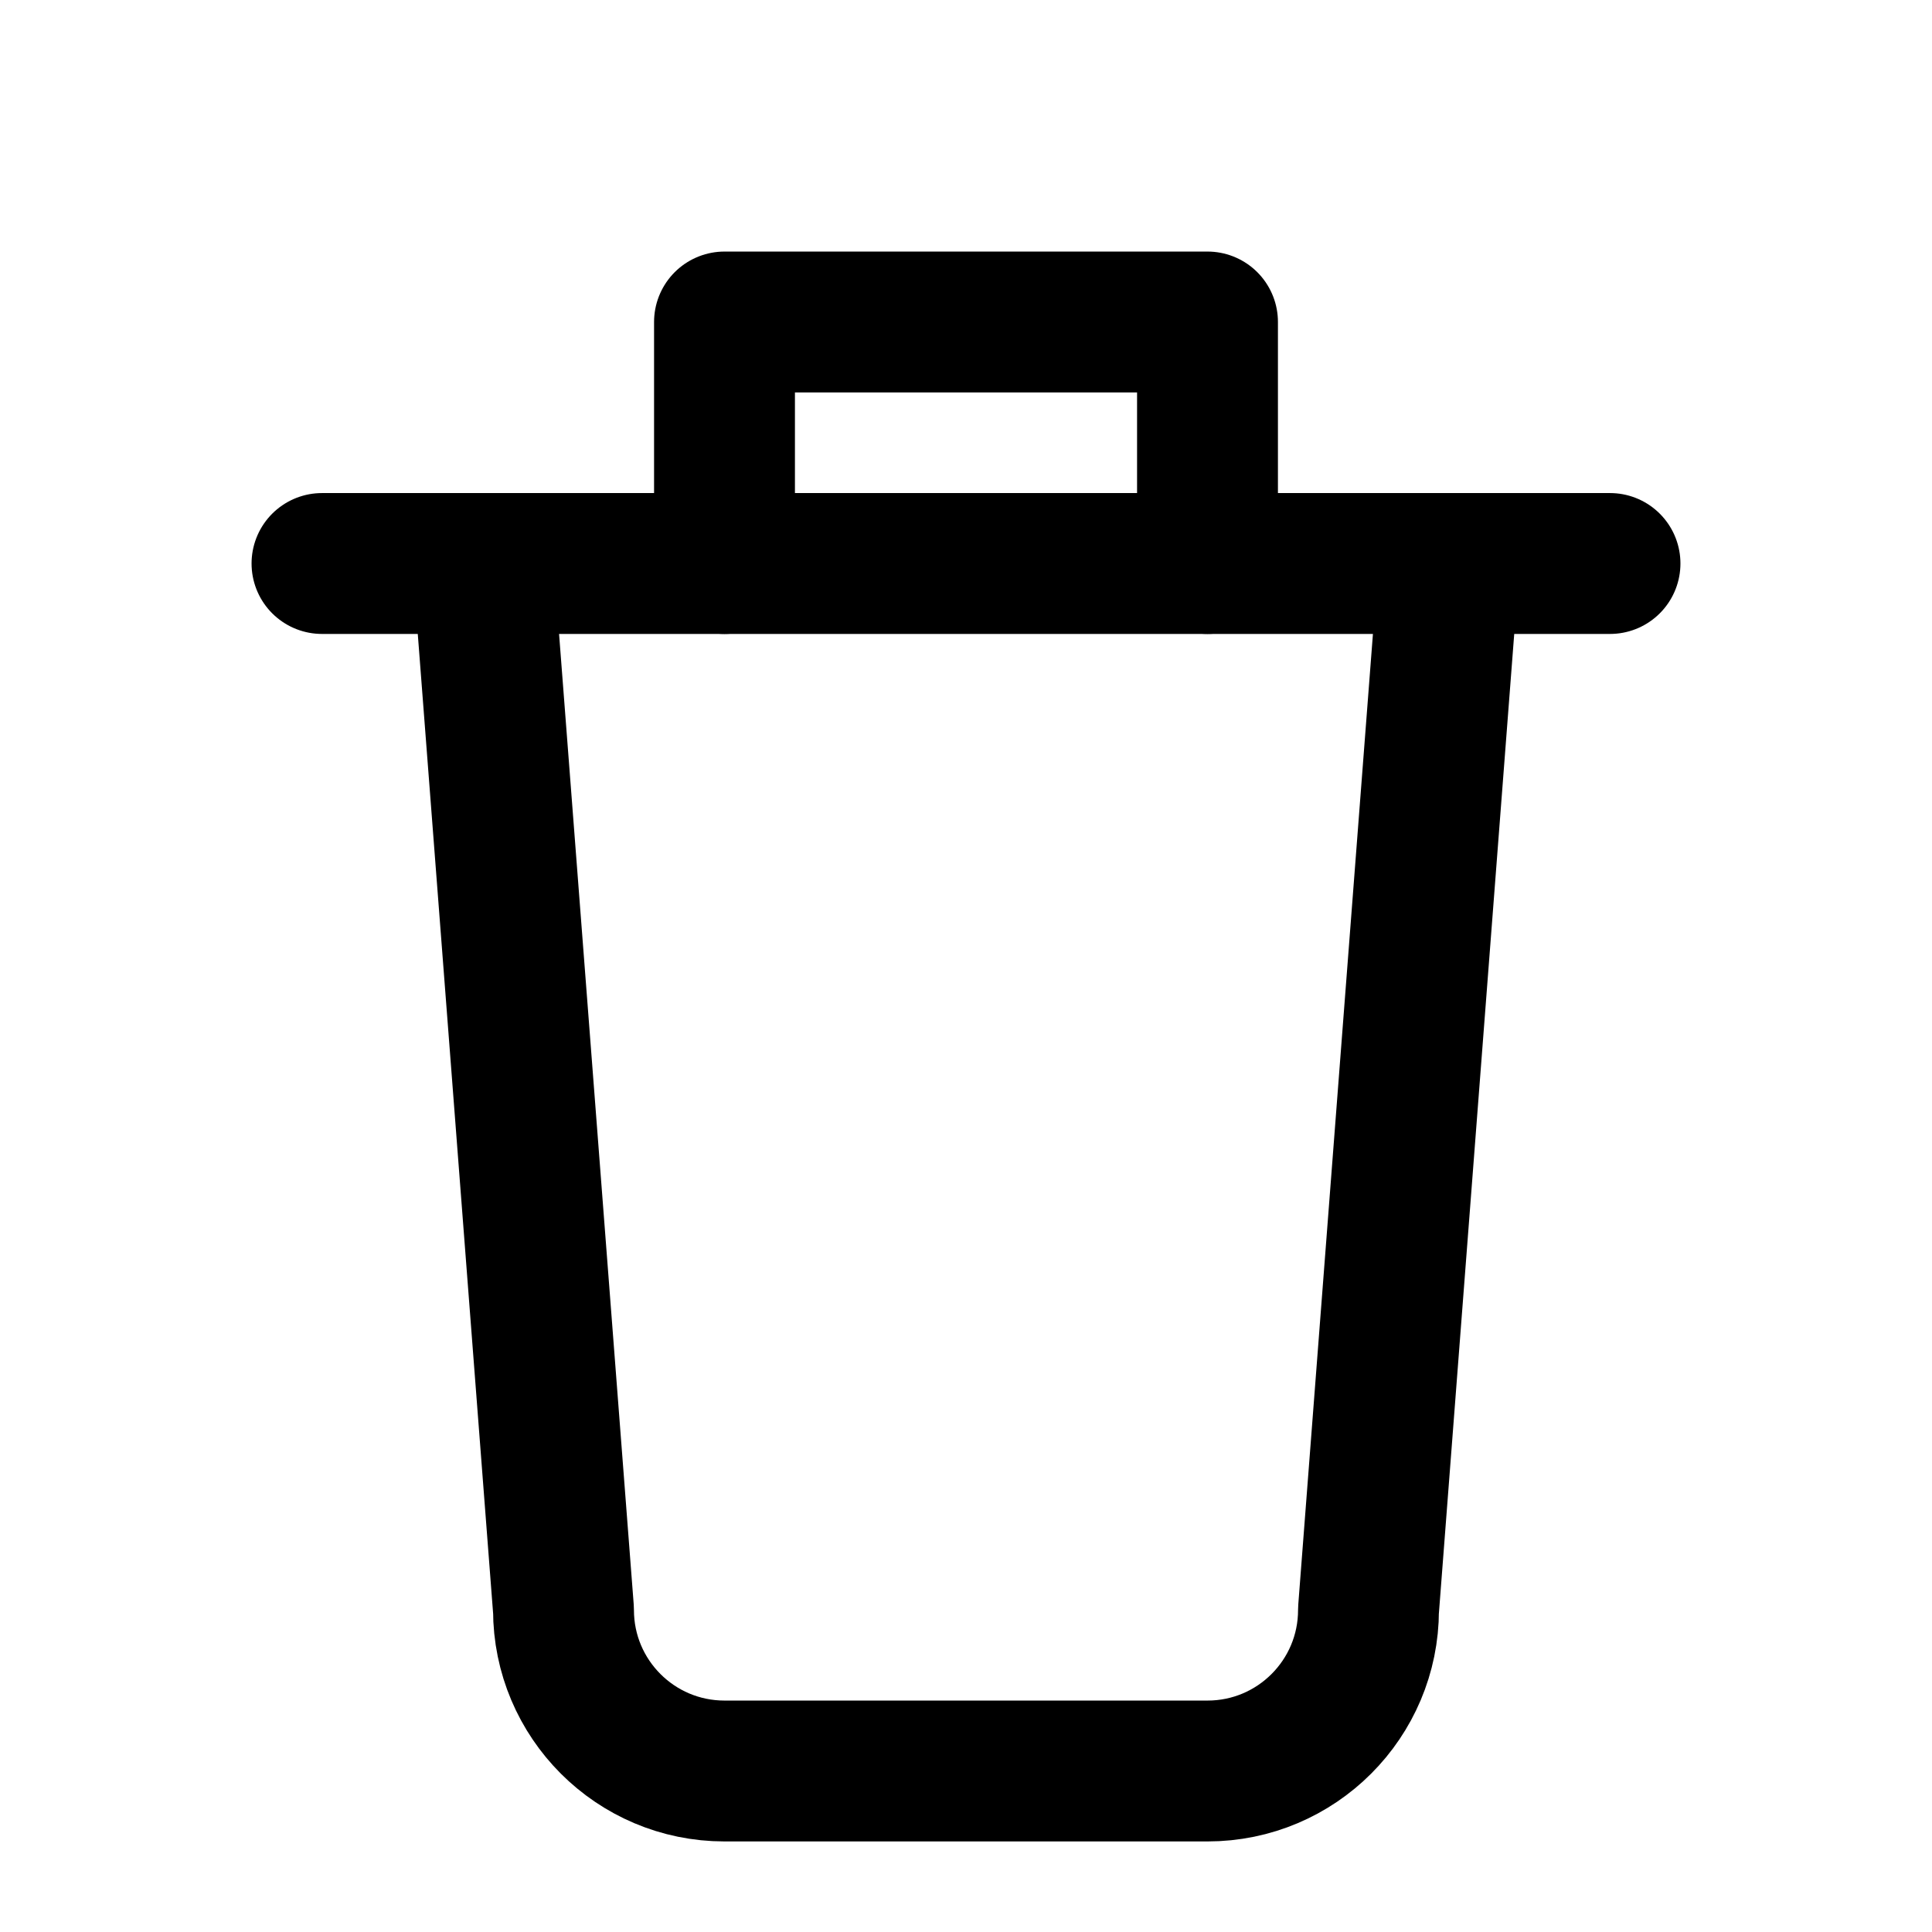
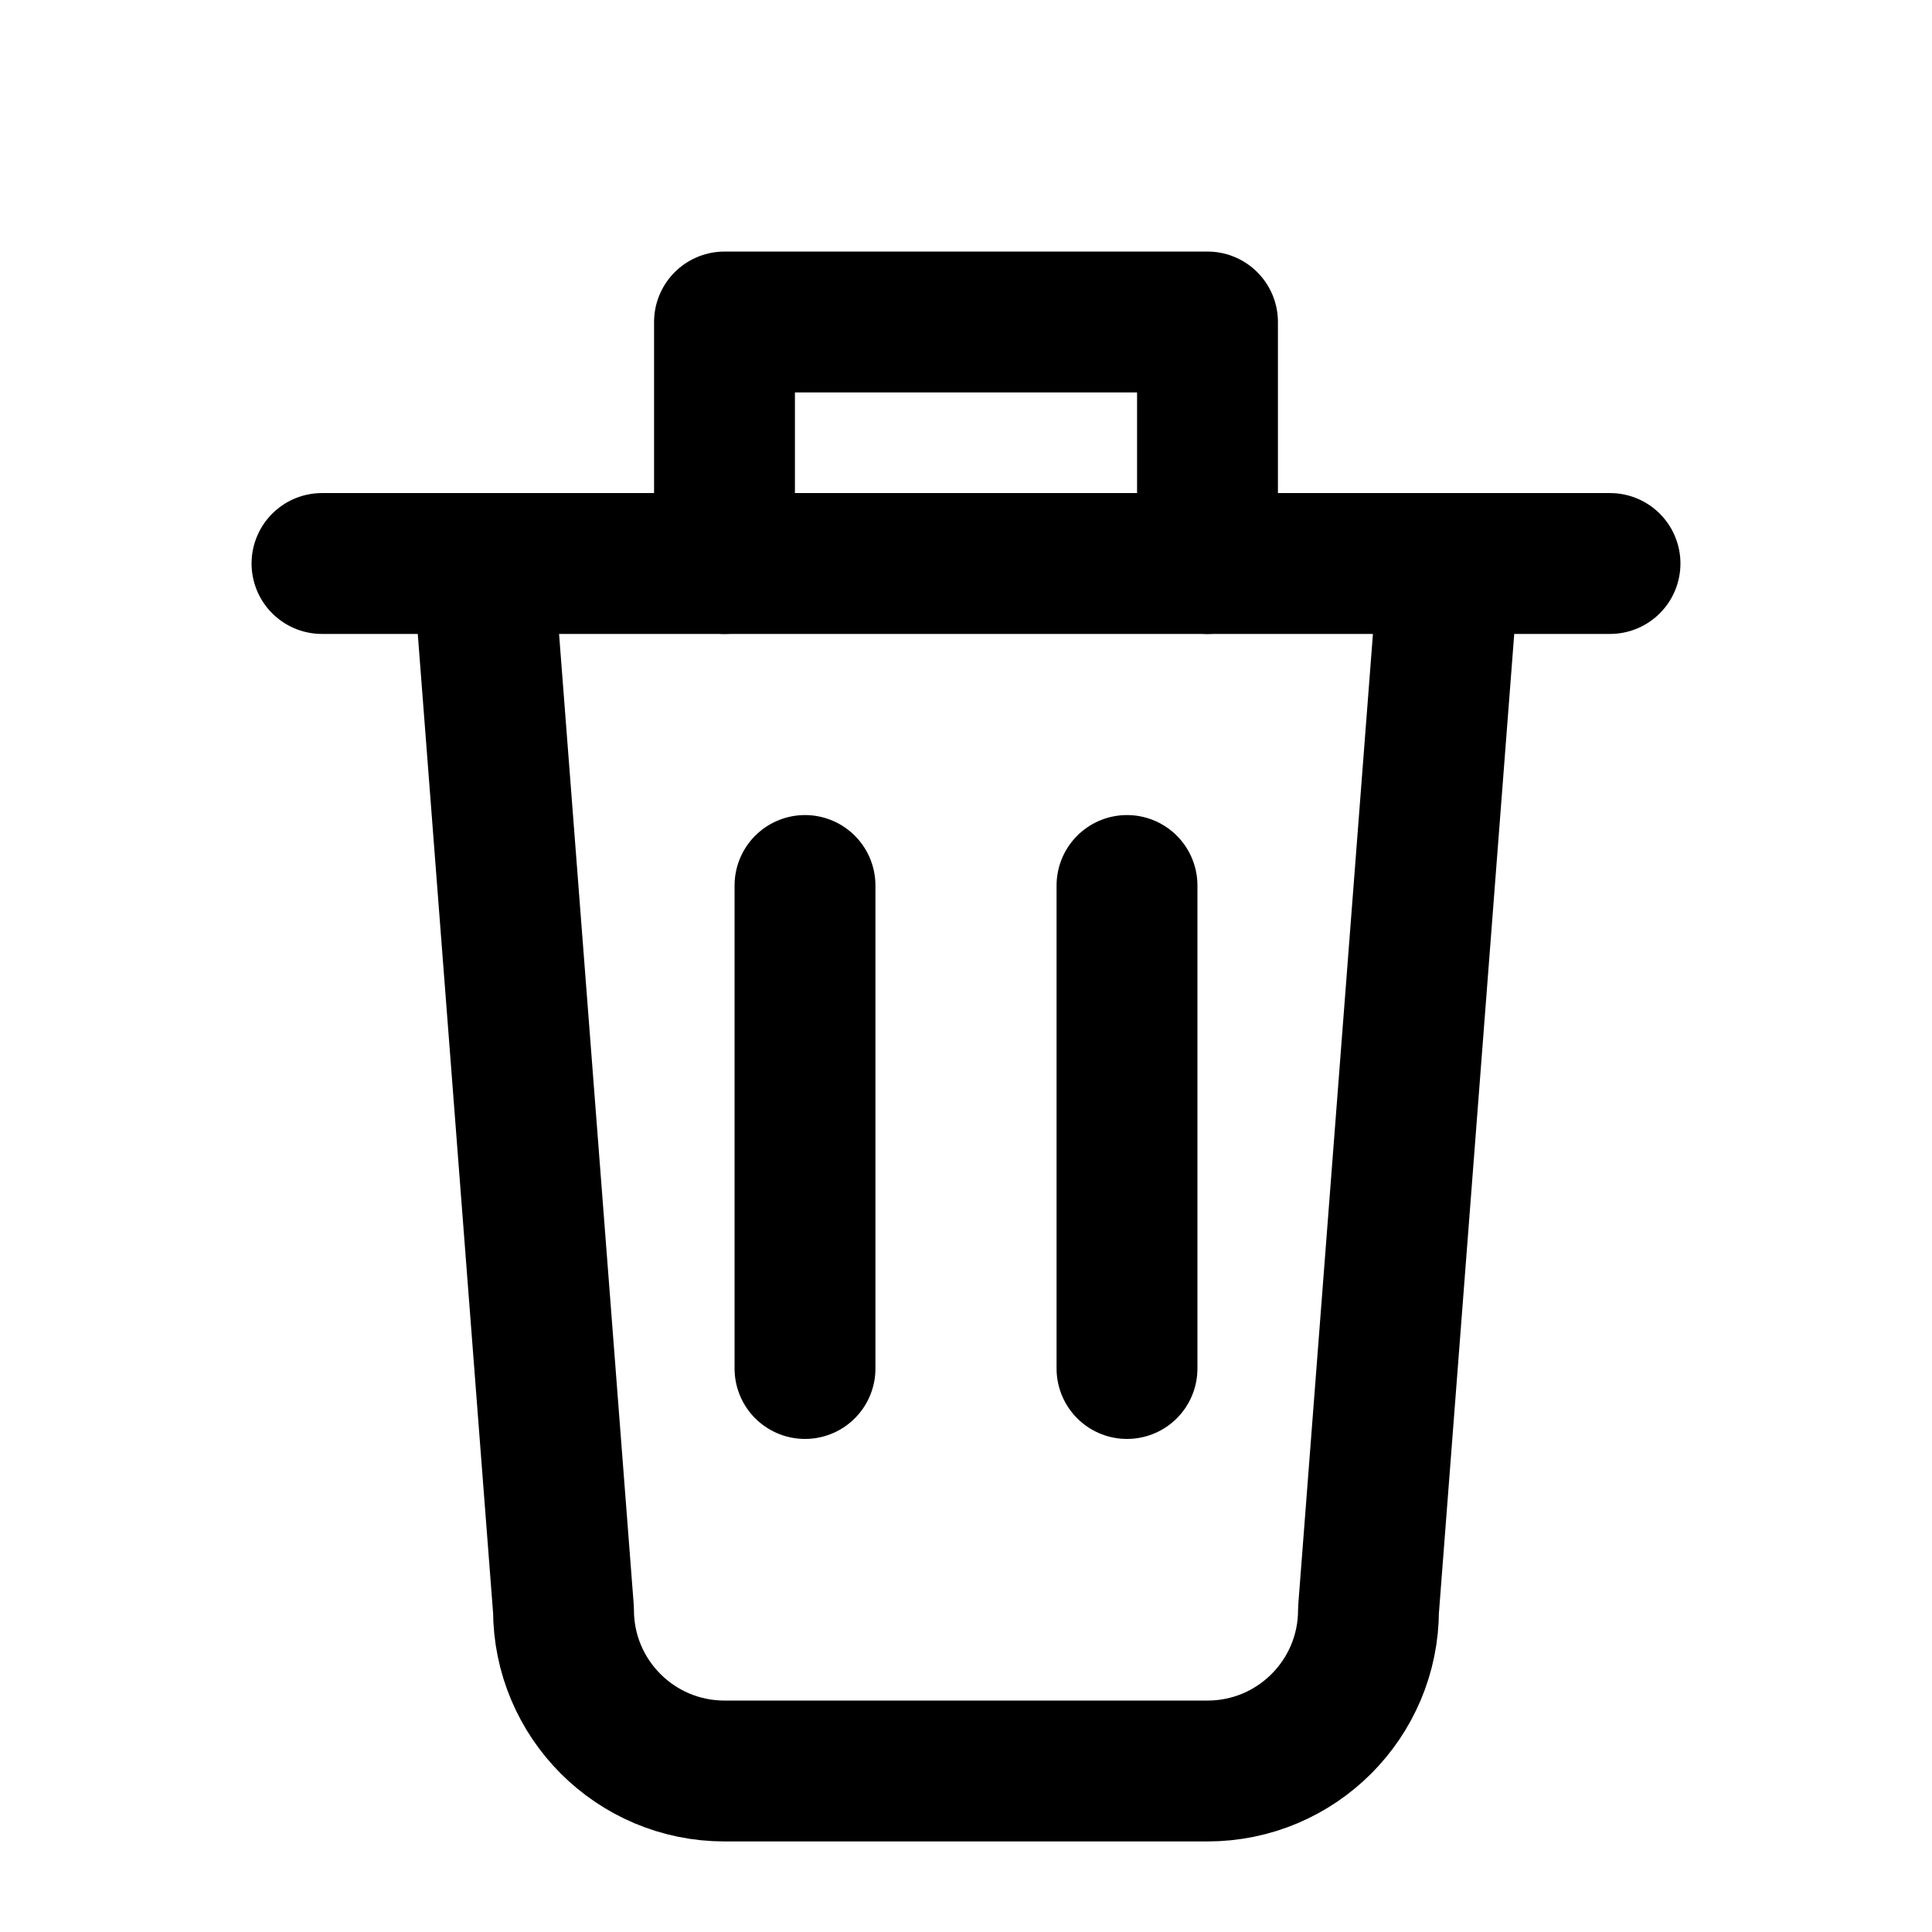
<svg xmlns="http://www.w3.org/2000/svg" viewBox="0 0 24 24" fill="none" stroke="currentColor" stroke-width="1.75" stroke-linecap="round" stroke-linejoin="round">
  <path d="M4 7h16" />
  <path d="M9 7V4h6v3" />
  <path d="M6 7l1 13a2 2 0 0 0 2 2h6a2 2 0 0 0 2-2l1-13" />
+   <path d="M10 11v6" />
+   <path d="M14 11v6" />
</svg>
